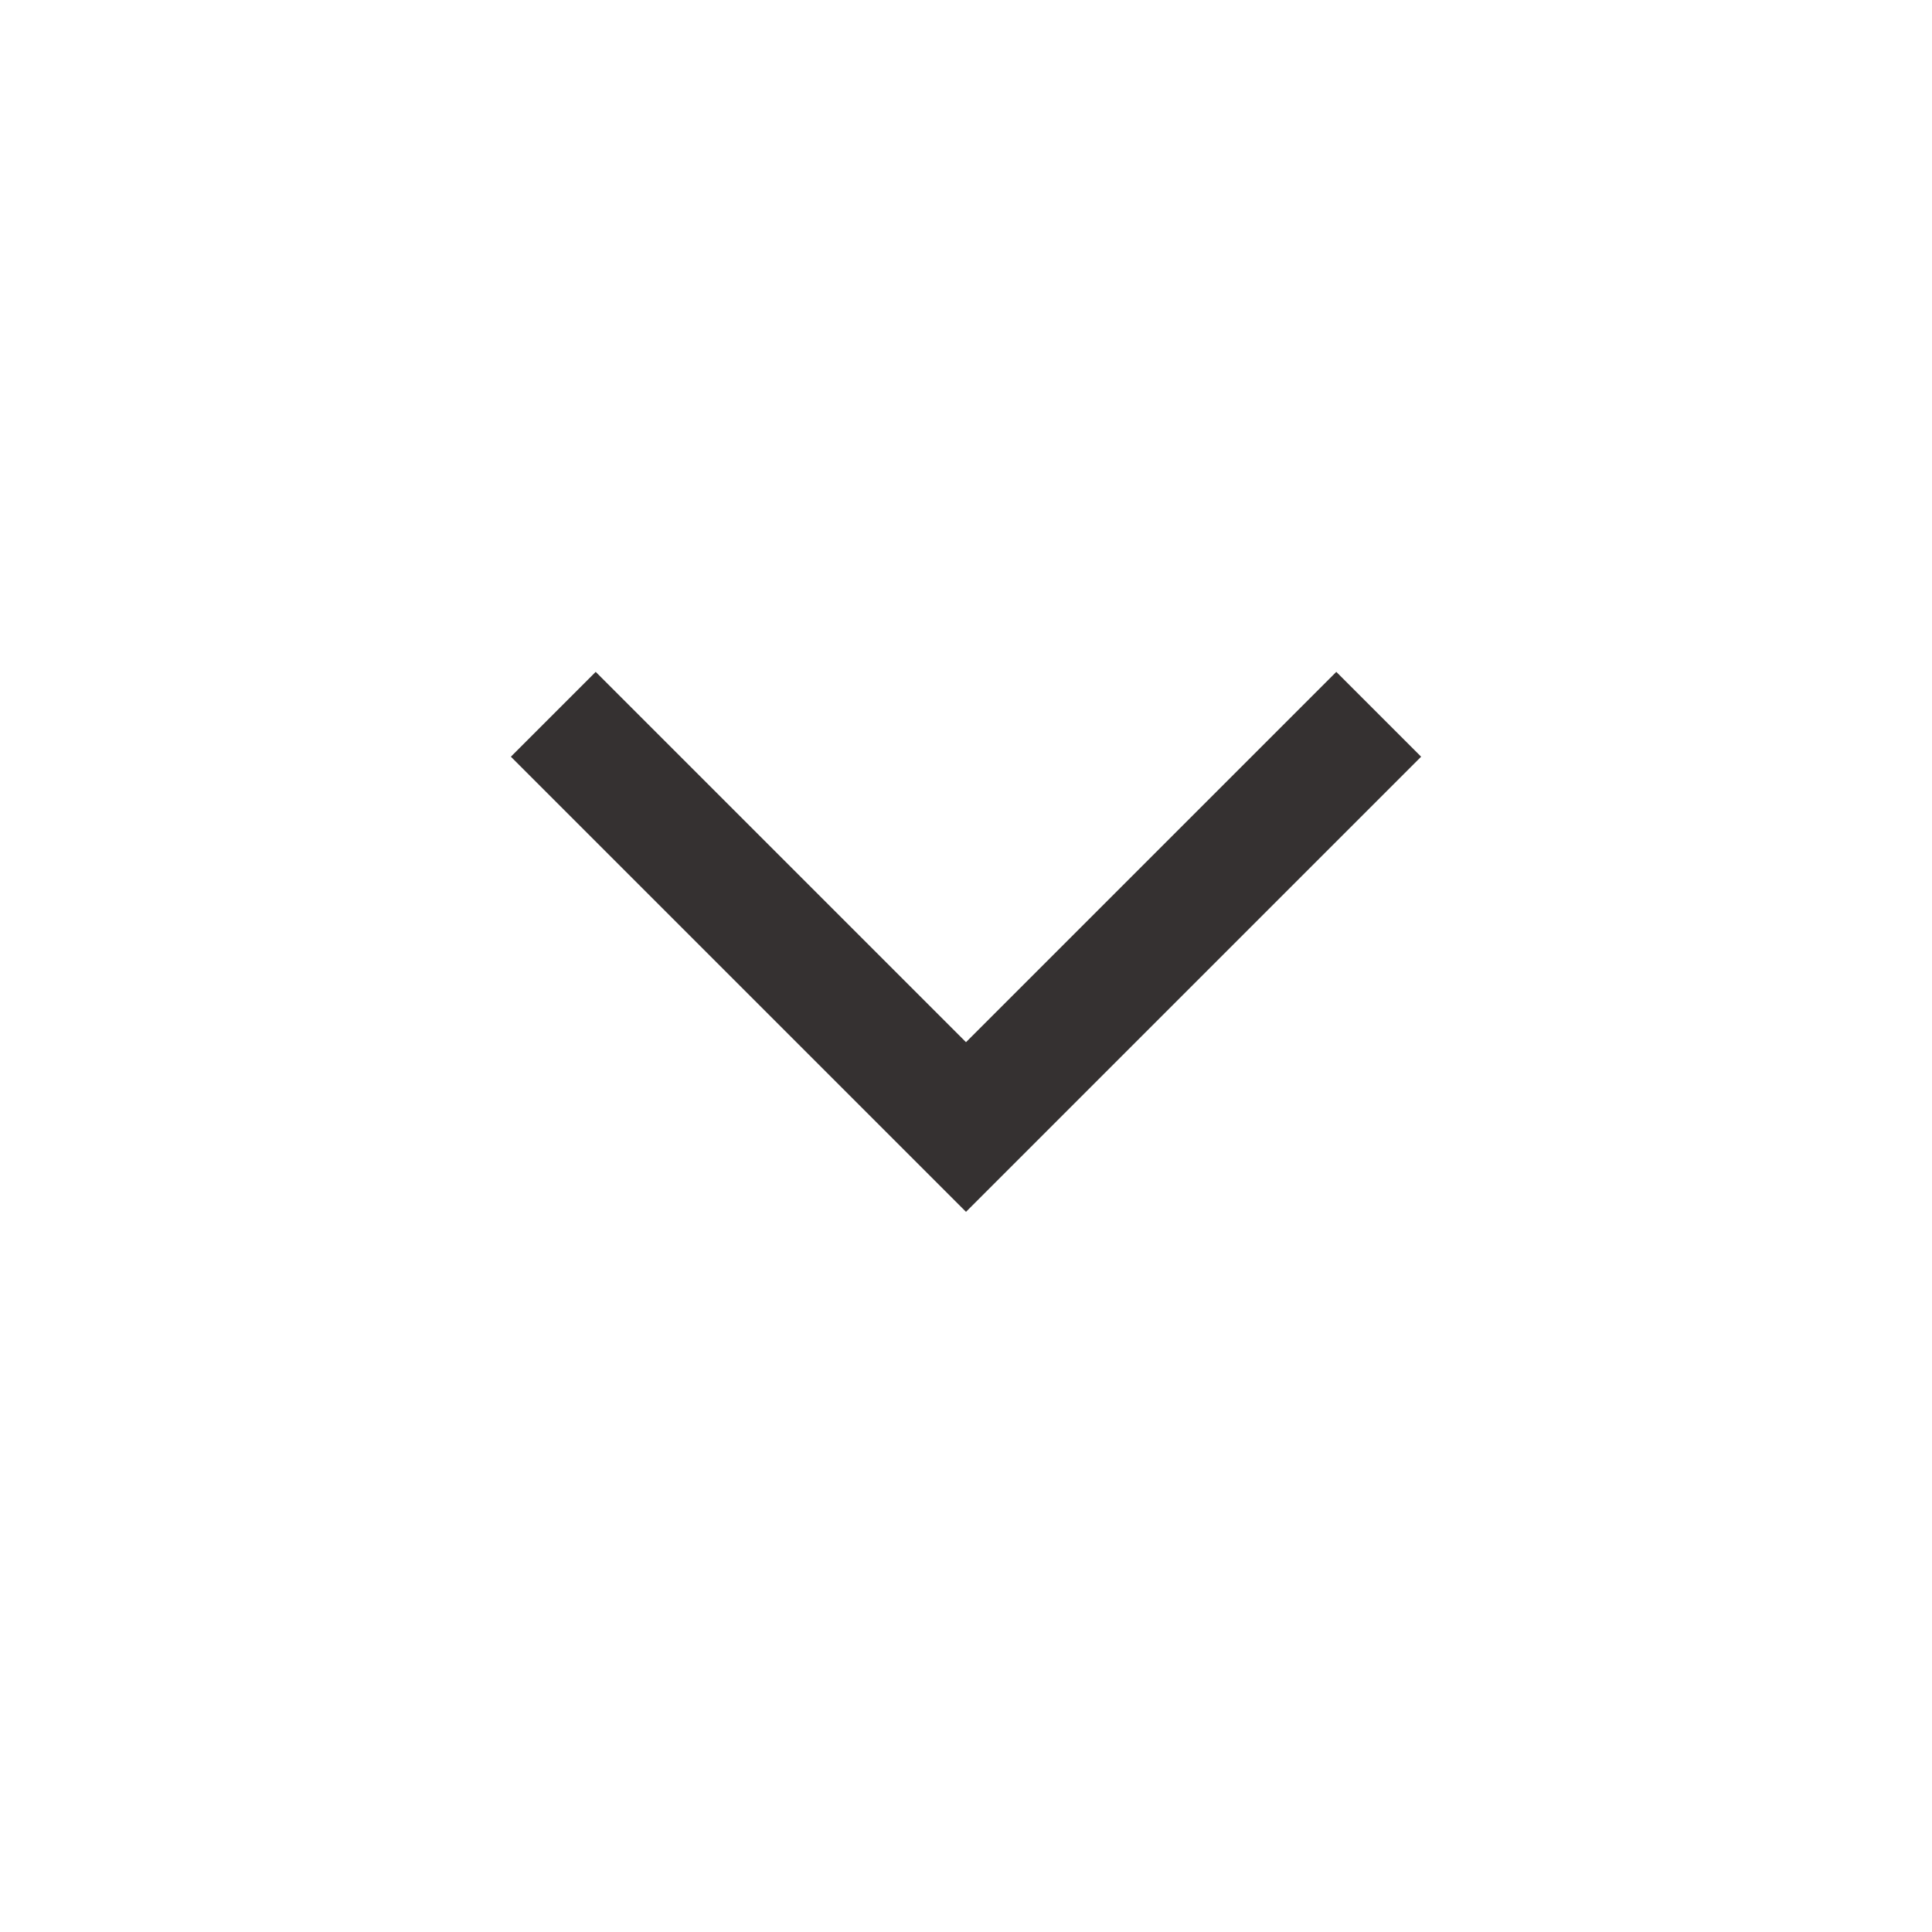
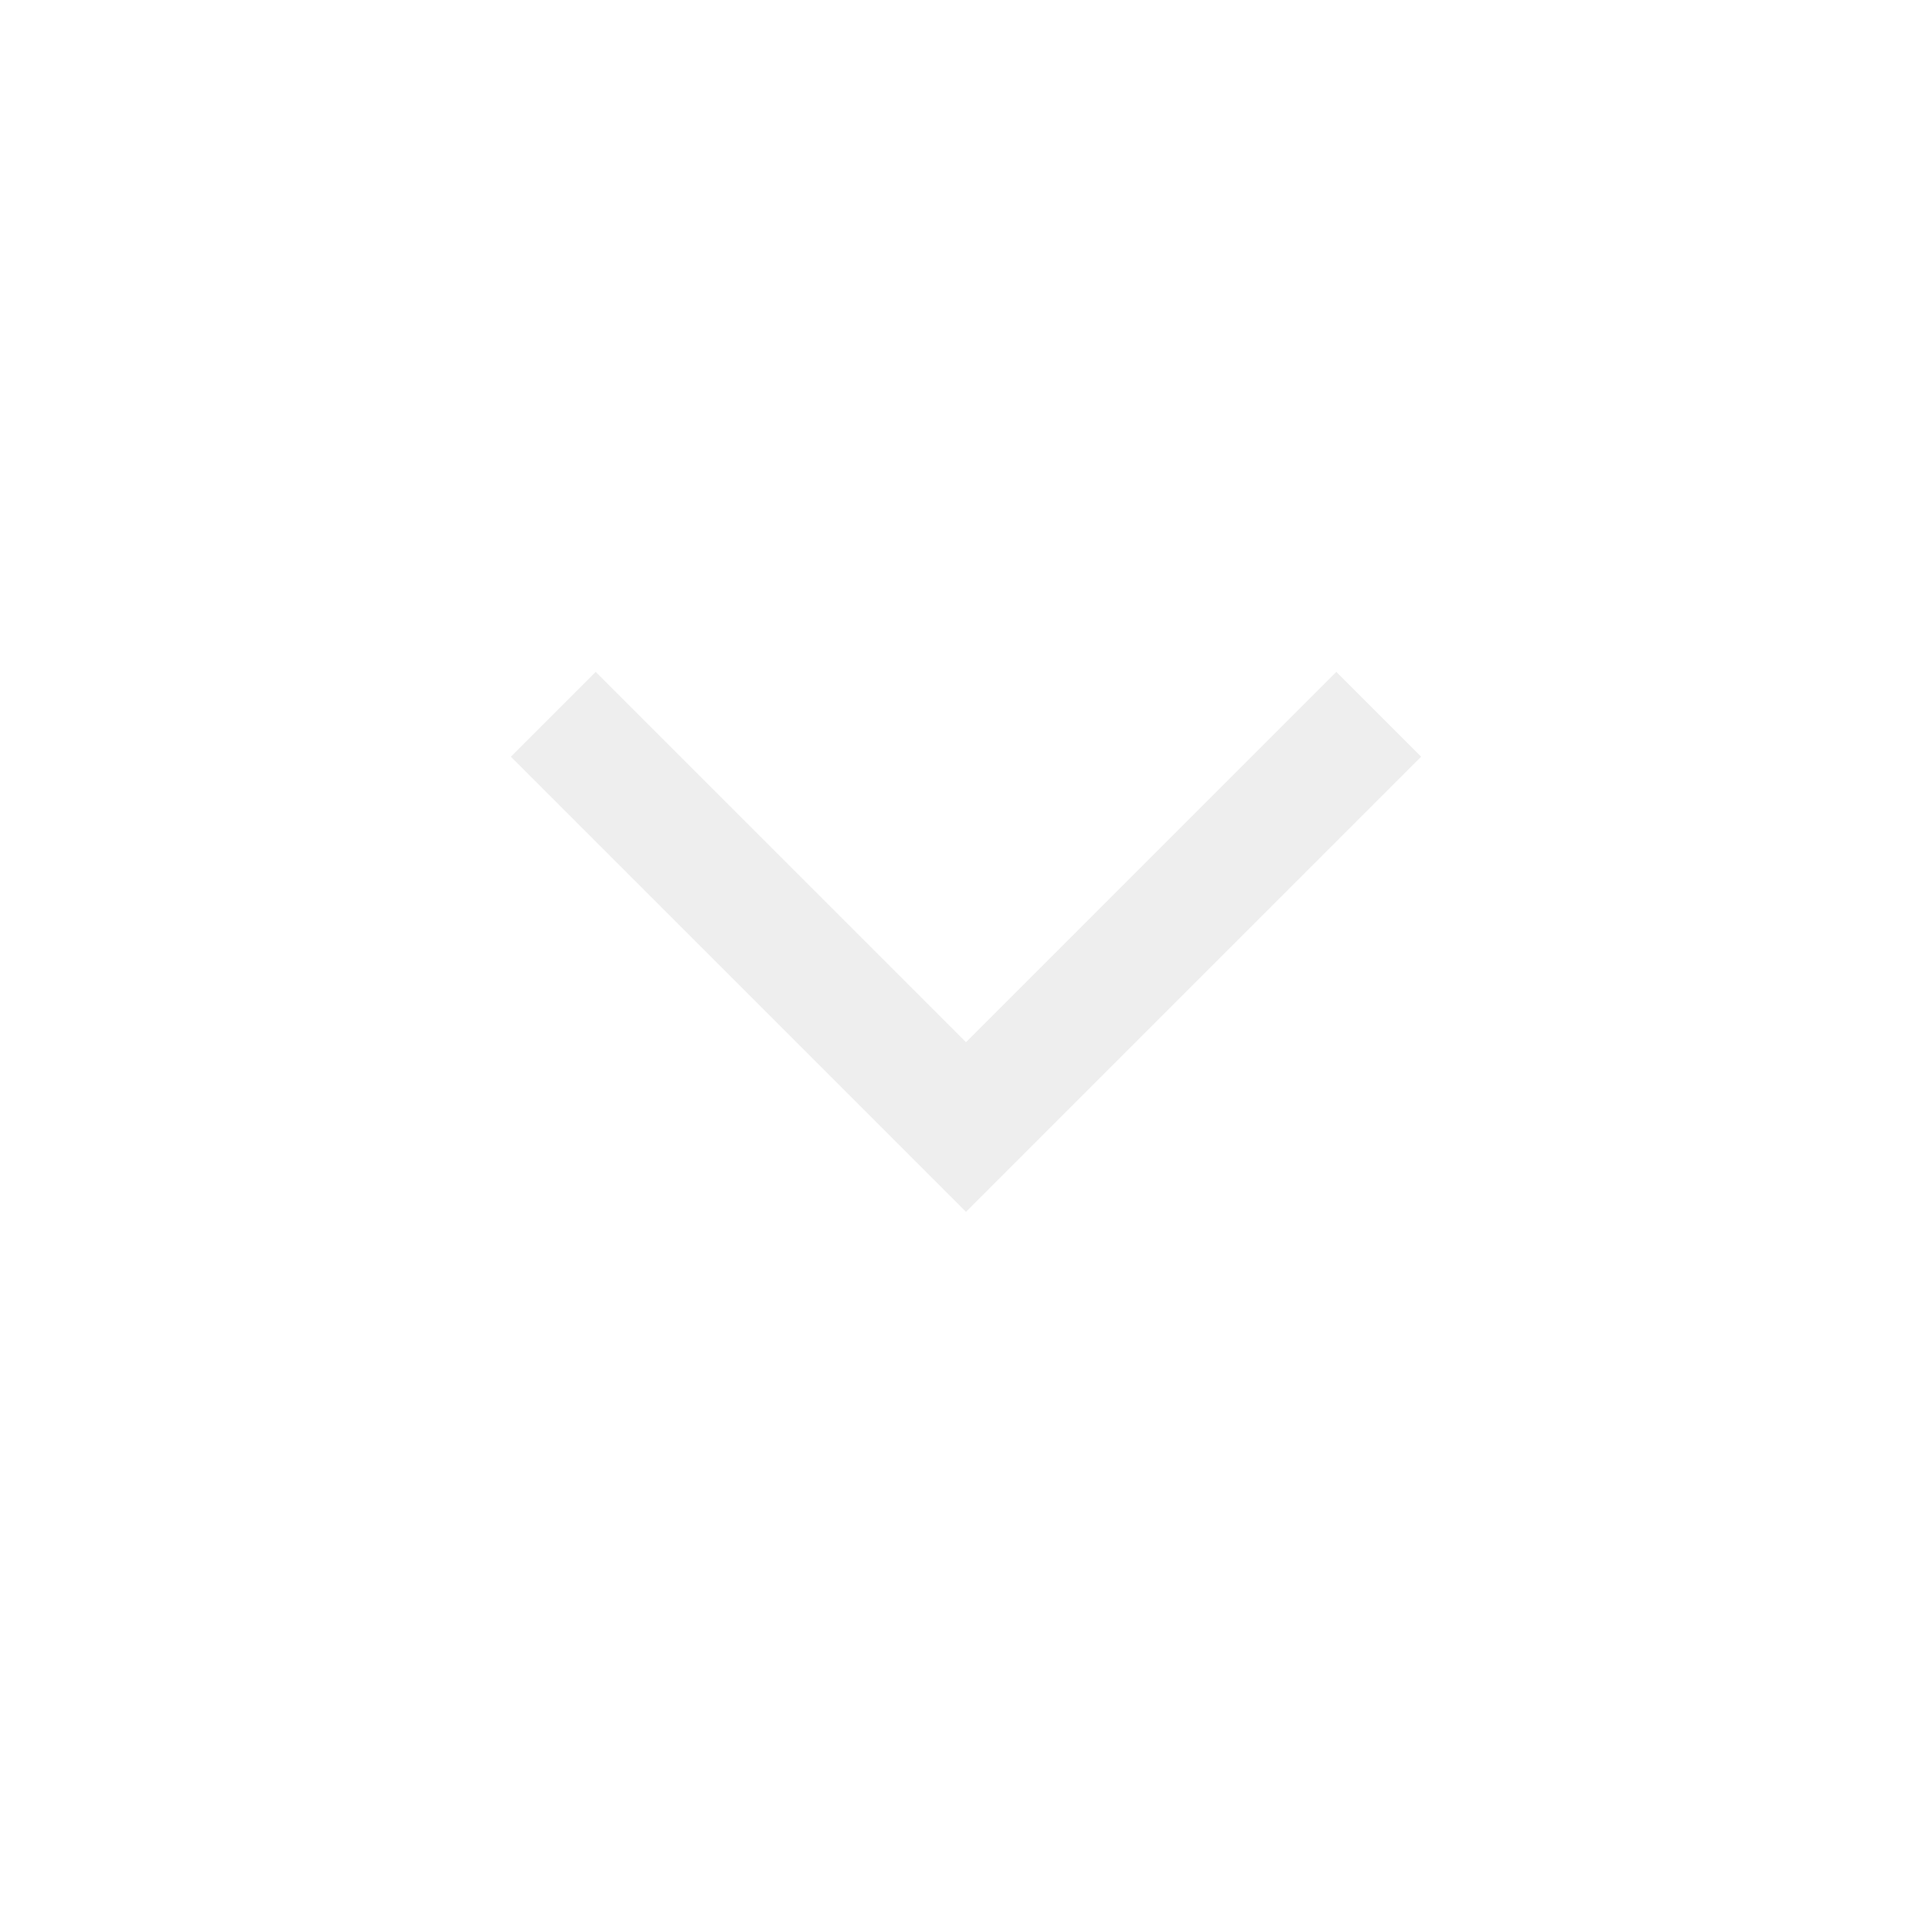
- <svg xmlns="http://www.w3.org/2000/svg" height="24px" viewBox="0 -960 960 960" width="24px" fill="#353131">
+ <svg xmlns="http://www.w3.org/2000/svg" height="24px" viewBox="0 -960 960 960" width="24px" fill="#eeeeee">
  <path d="M480-357.85 253.85-584 296-626.15l184 184 184-184L706.15-584 480-357.85Z" />
</svg>
